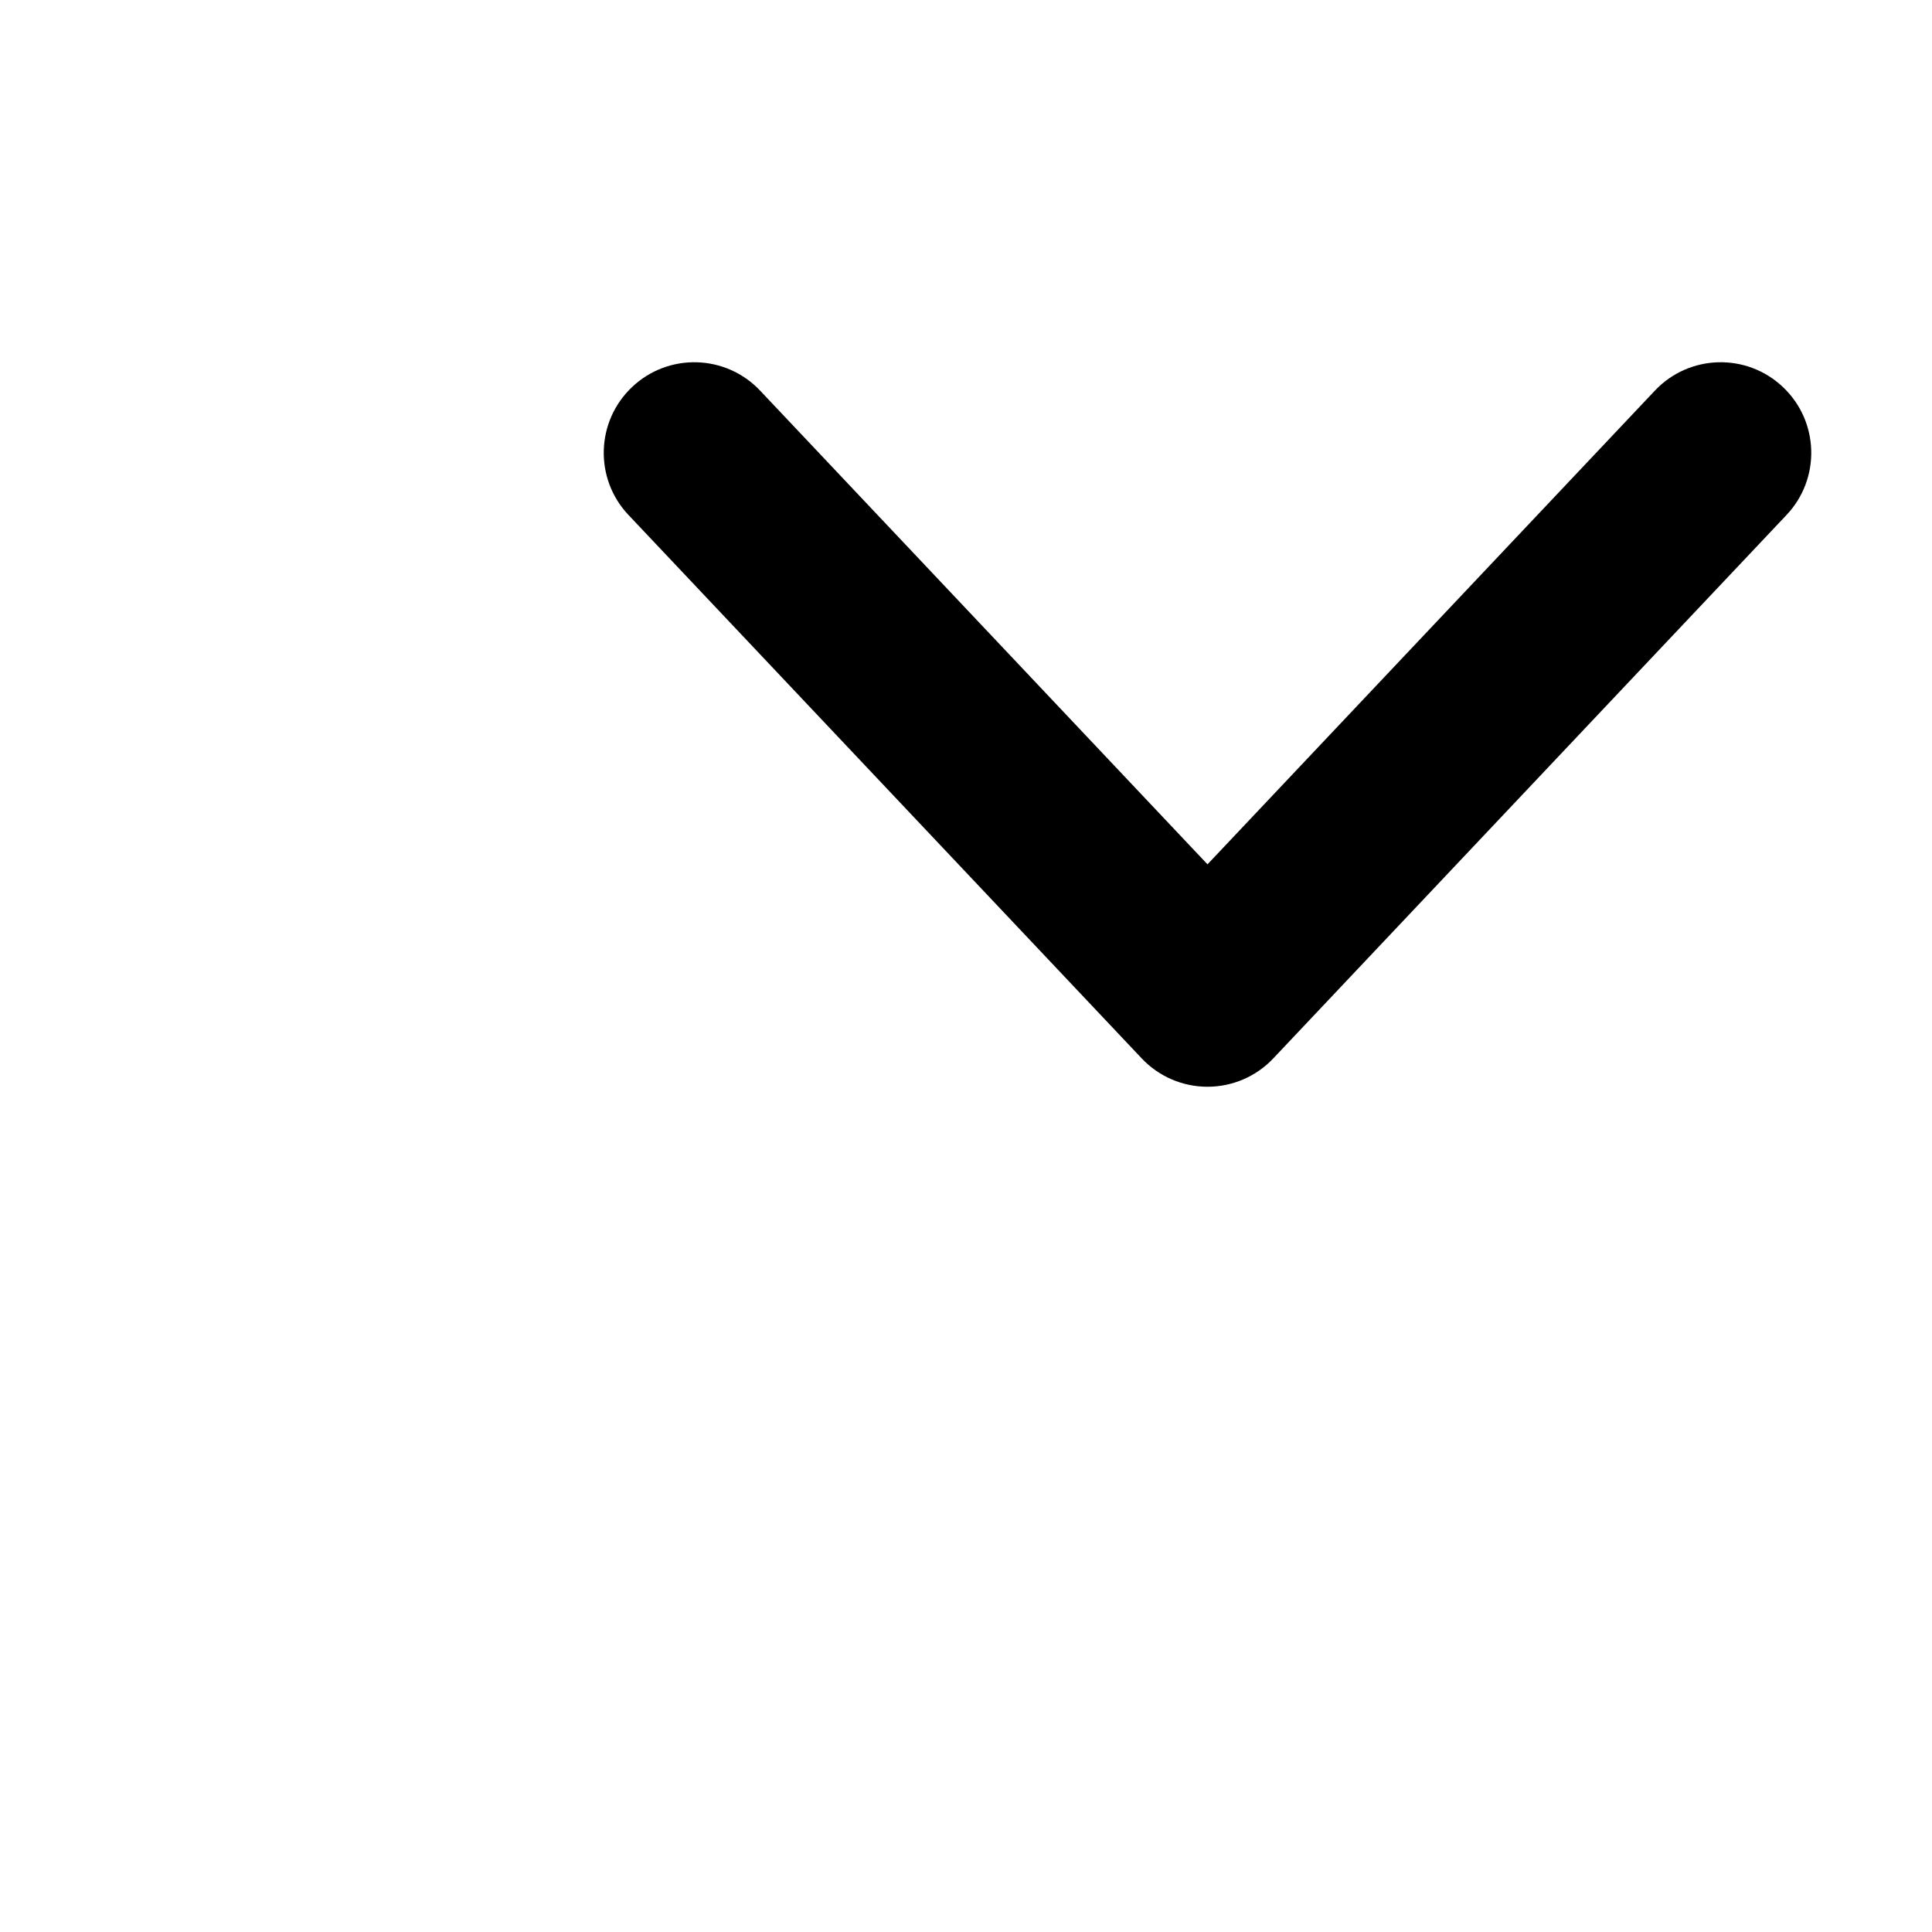
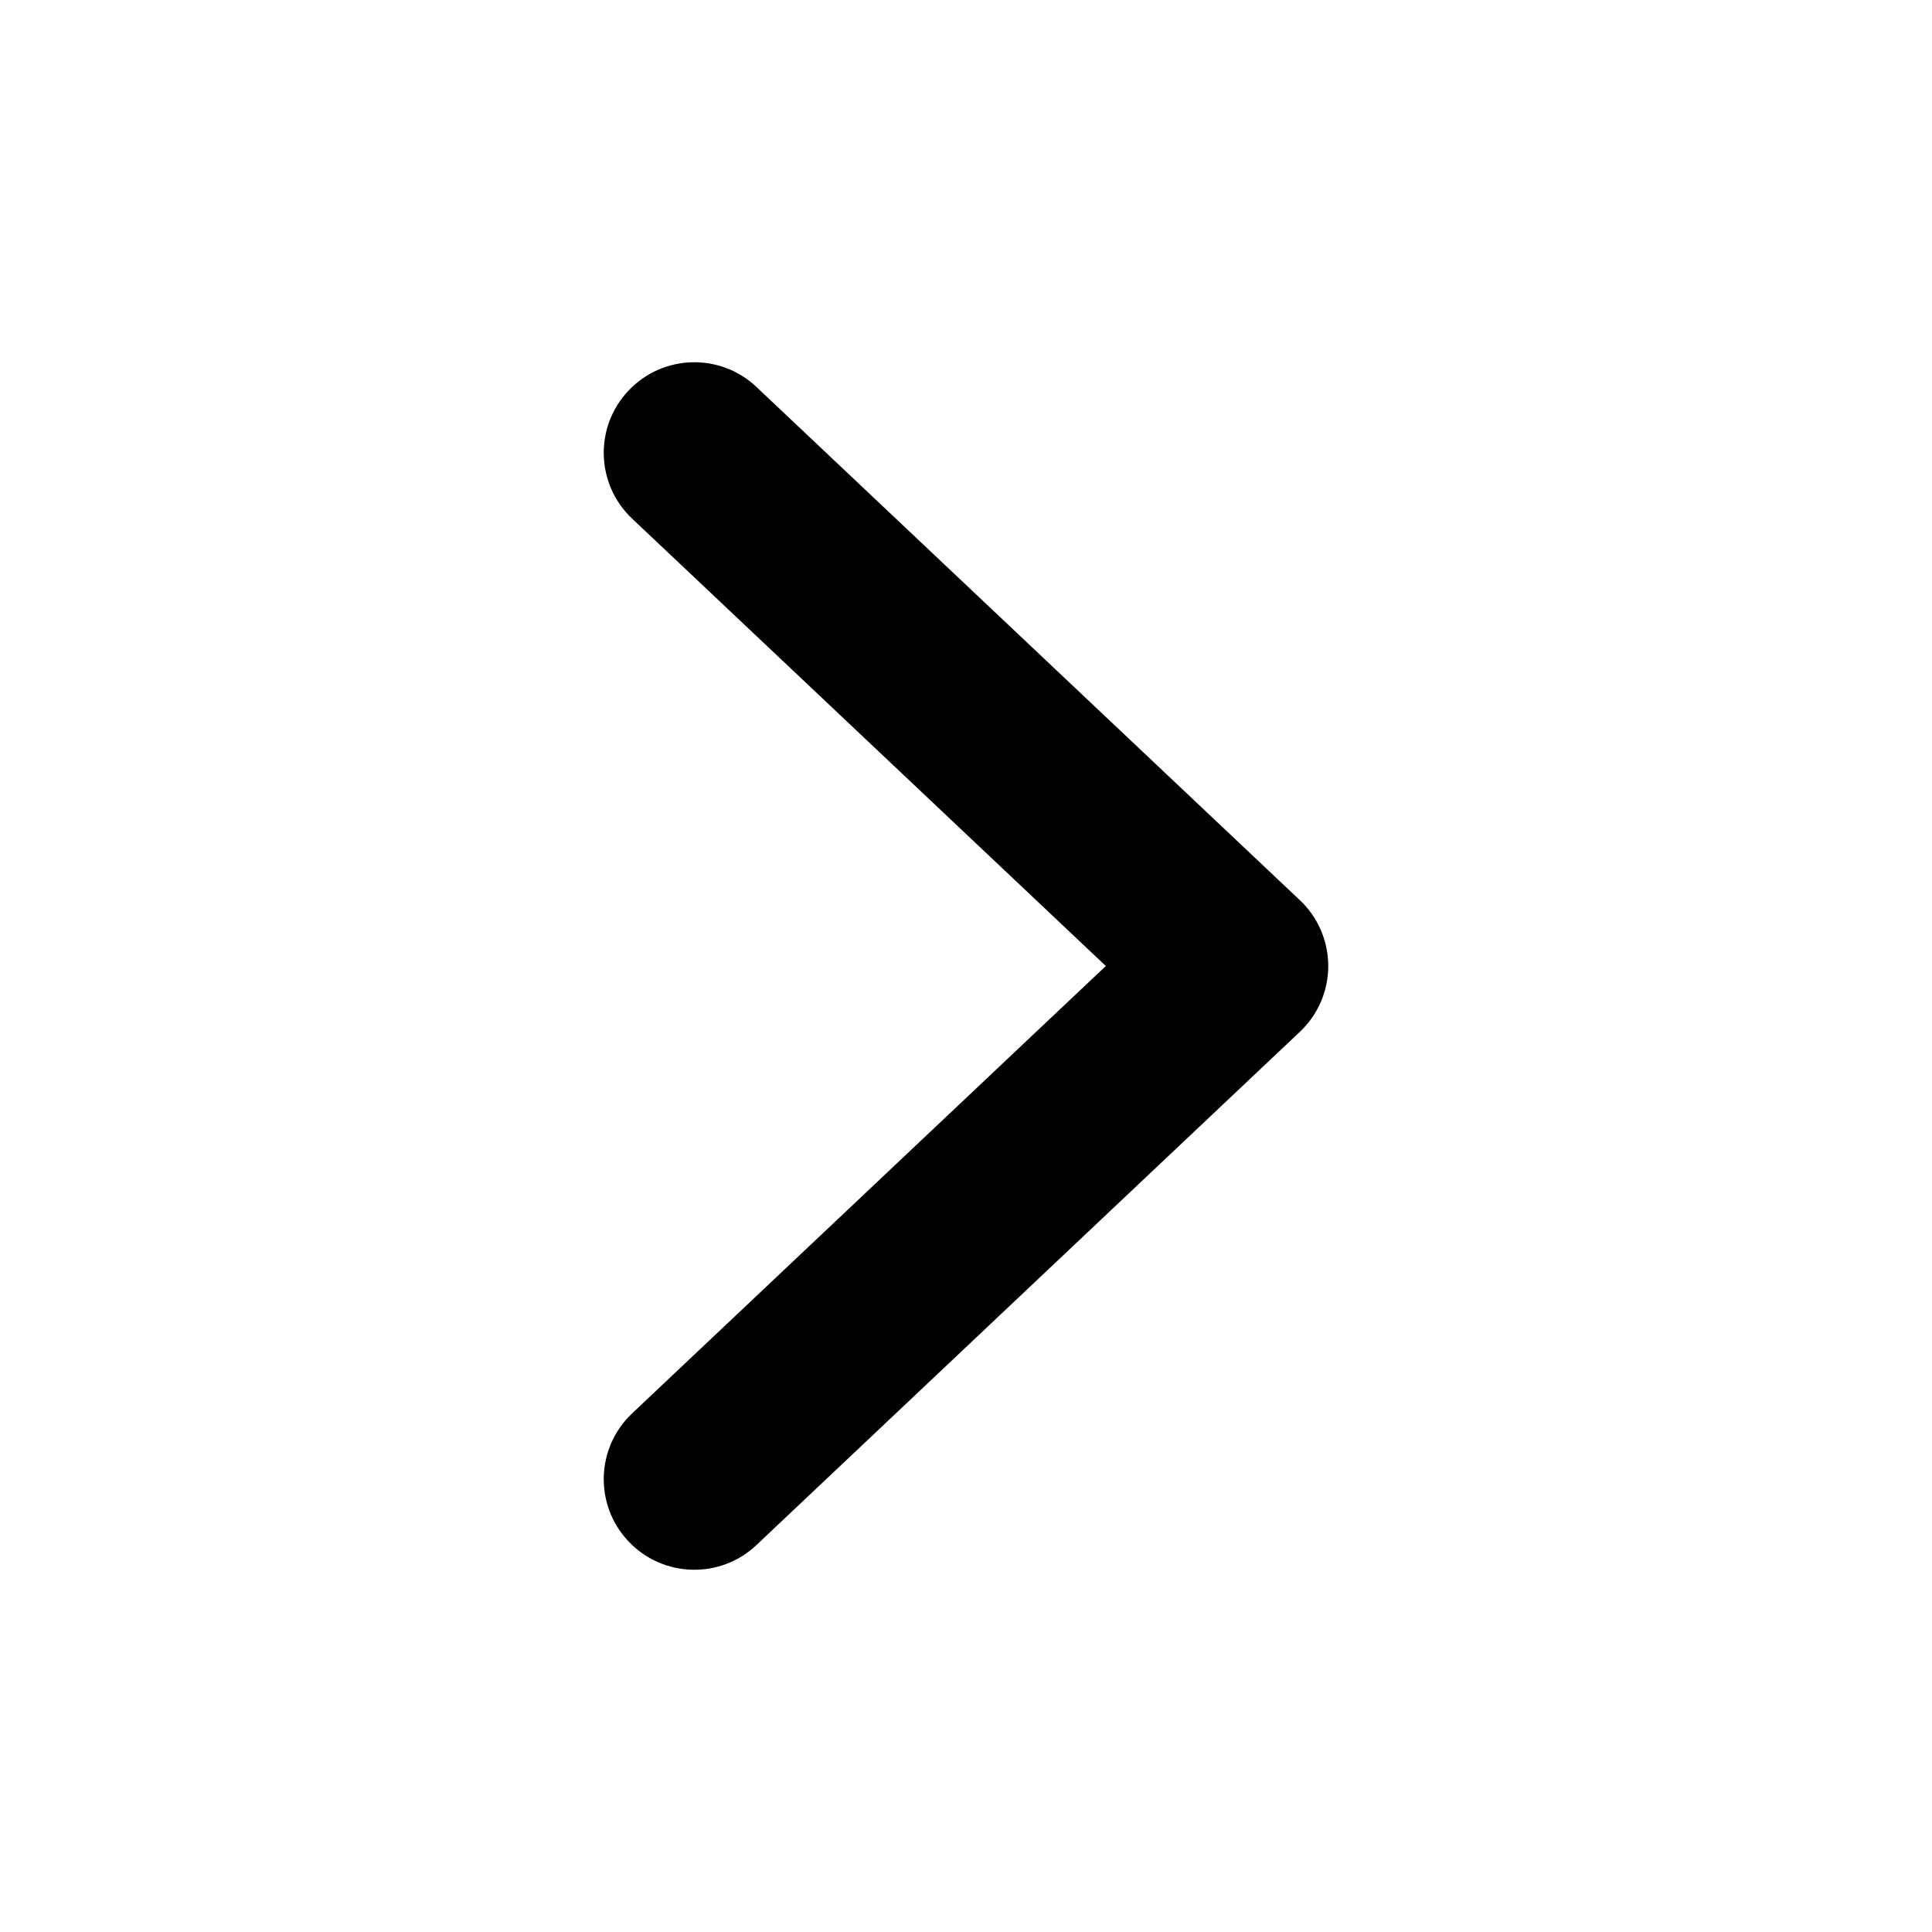
<svg xmlns="http://www.w3.org/2000/svg" viewBox="0 0 16 16" width="16" height="16" fill="currentColor">
  <g transform="translate(4.999999, 2.999998)">
-     <path d="M0.235 0.205C0.536 -0.08 1.011 -0.066 1.295 0.235L5 4.158L8.705 0.235C8.989 -0.066 9.464 -0.08 9.765 0.205C10.066 0.489 10.08 0.964 9.795 1.265L5.545 5.765C5.404 5.915 5.206 6 5 6C4.794 6 4.596 5.915 4.455 5.765L0.205 1.265C-0.08 0.964 -0.066 0.489 0.235 0.205Z" fill-rule="EVENODD" />
+     <path d="M0.205 0.235C-0.08 0.536 -0.066 1.011 0.235 1.295L4.158 5L0.235 8.705C-0.066 8.989 -0.08 9.464 0.205 9.765C0.489 10.066 0.964 10.08 1.265 9.795L5.765 5.545C5.915 5.404 6 5.206 6 5C6 4.794 5.915 4.596 5.765 4.455L1.265 0.205C0.964 -0.08 0.489 -0.066 0.205 0.235Z" fill-rule="EVENODD" />
  </g>
</svg>
